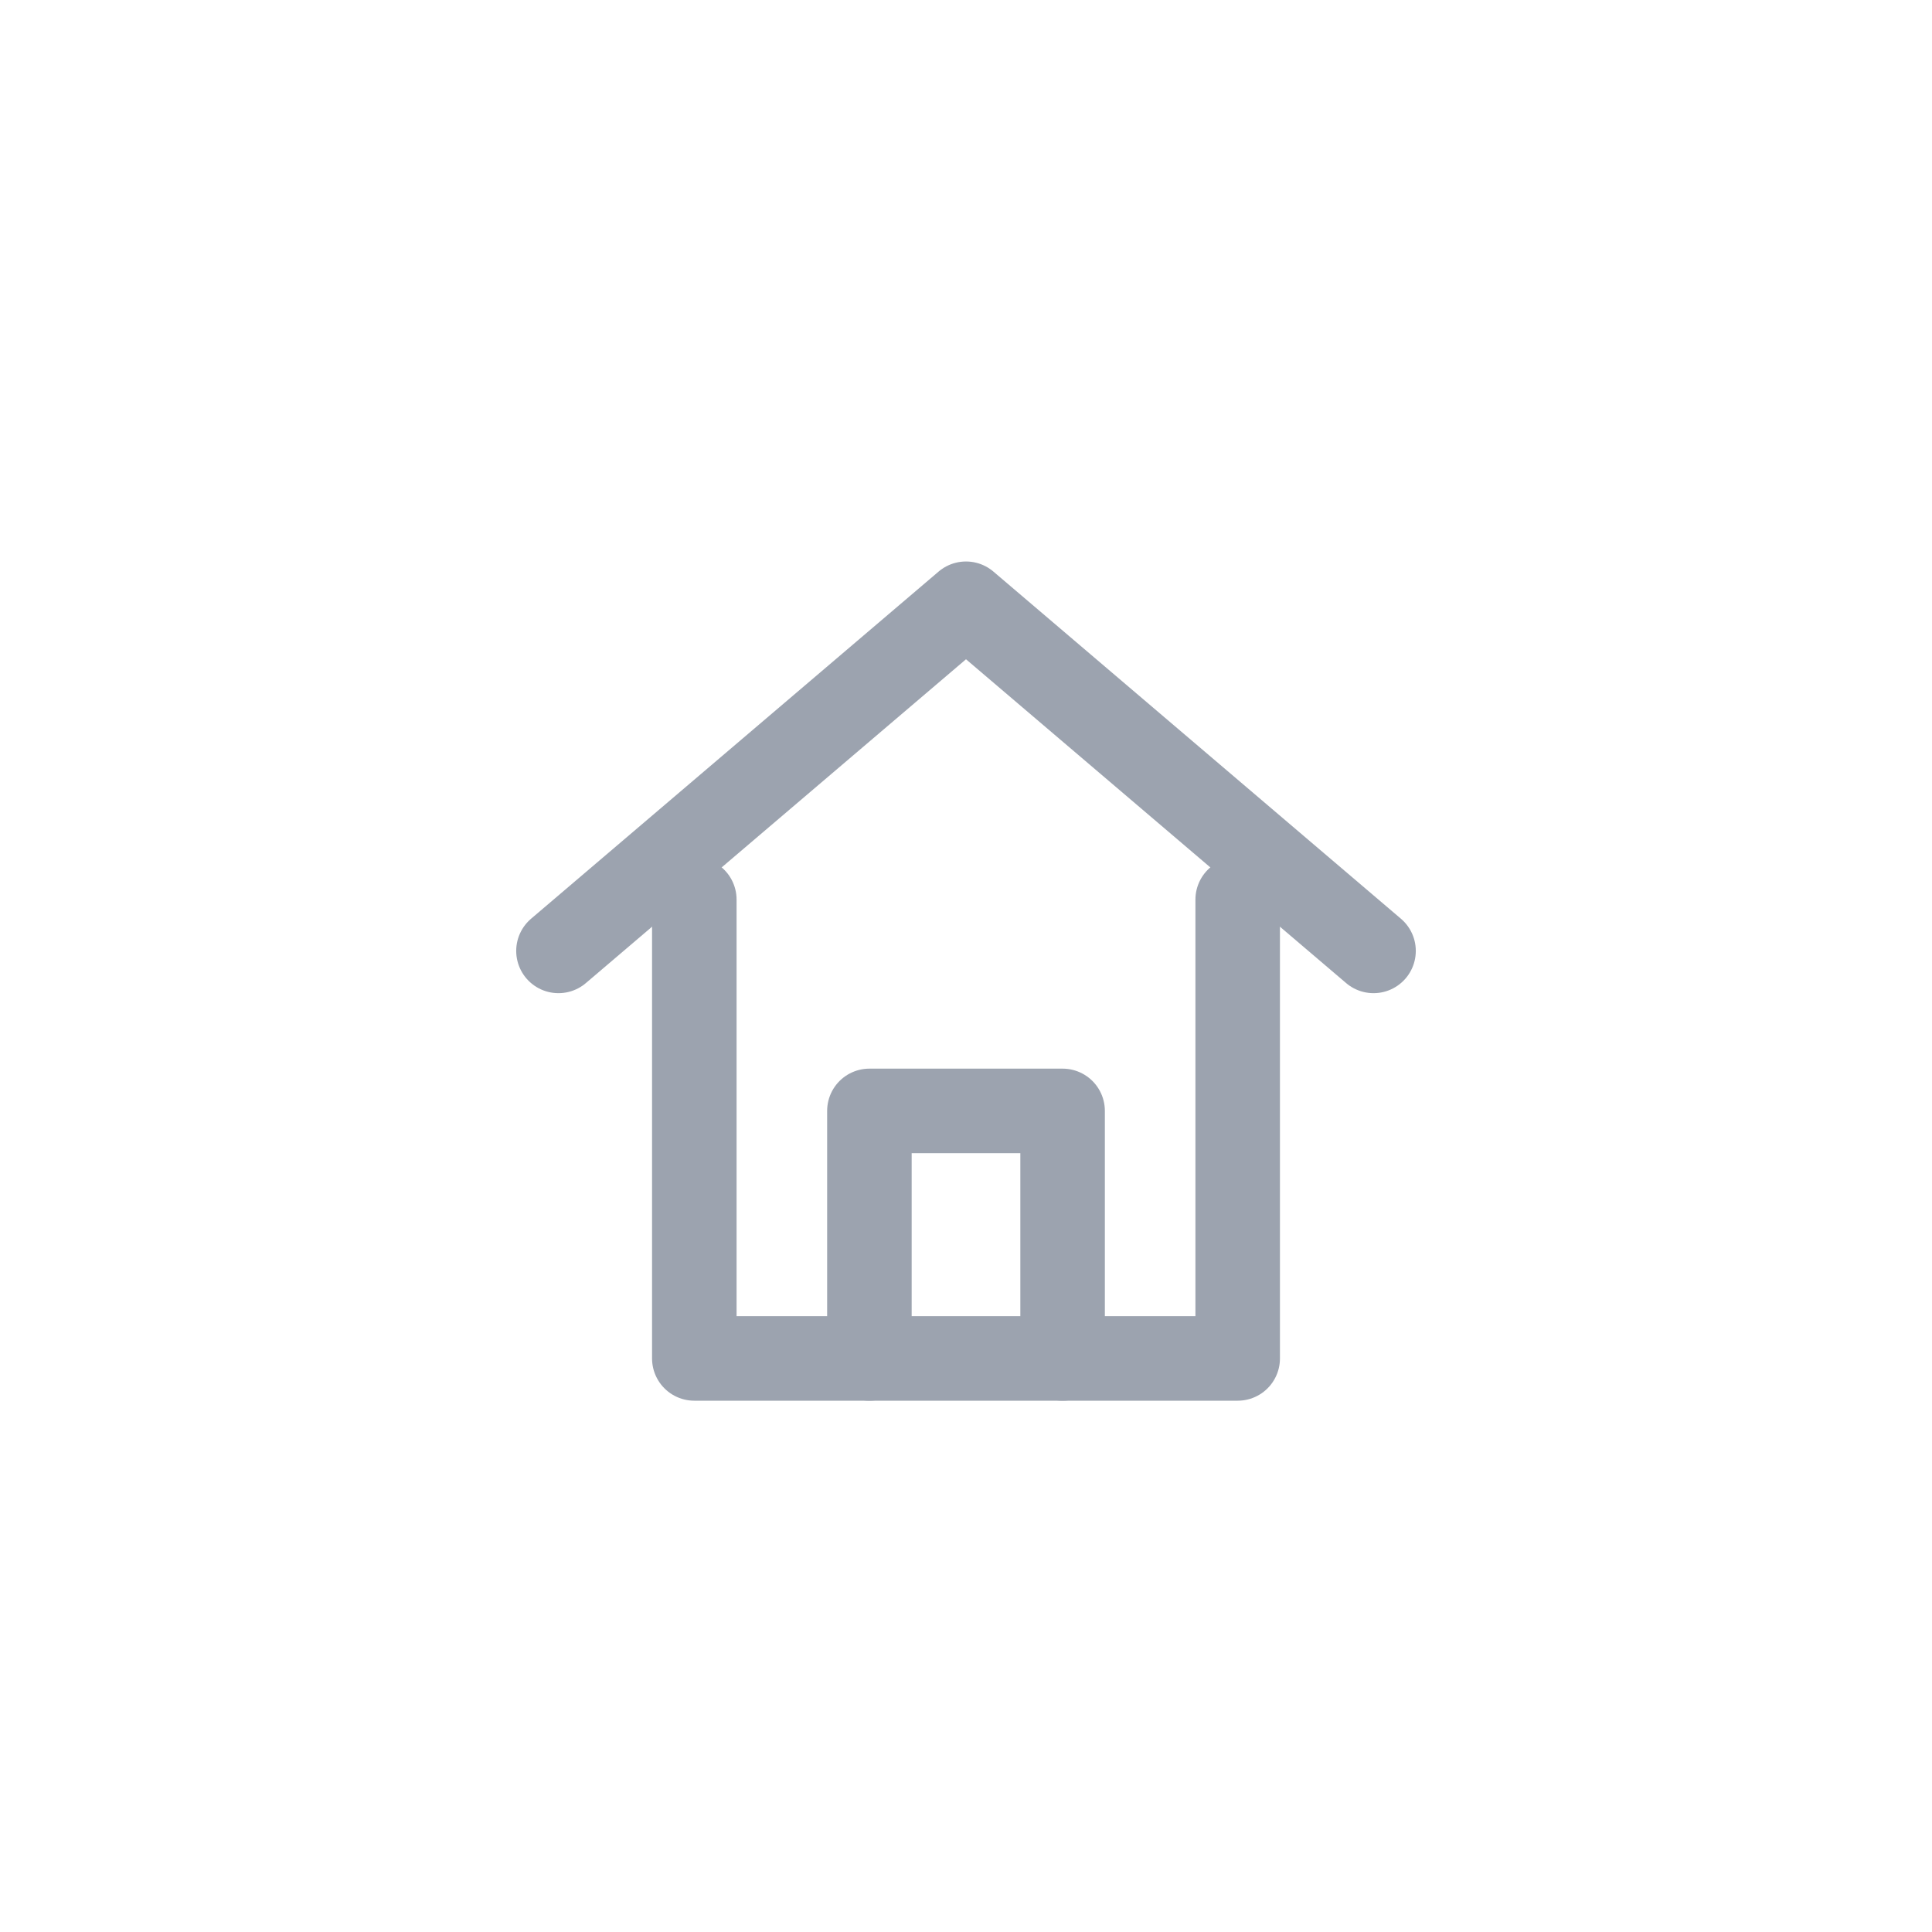
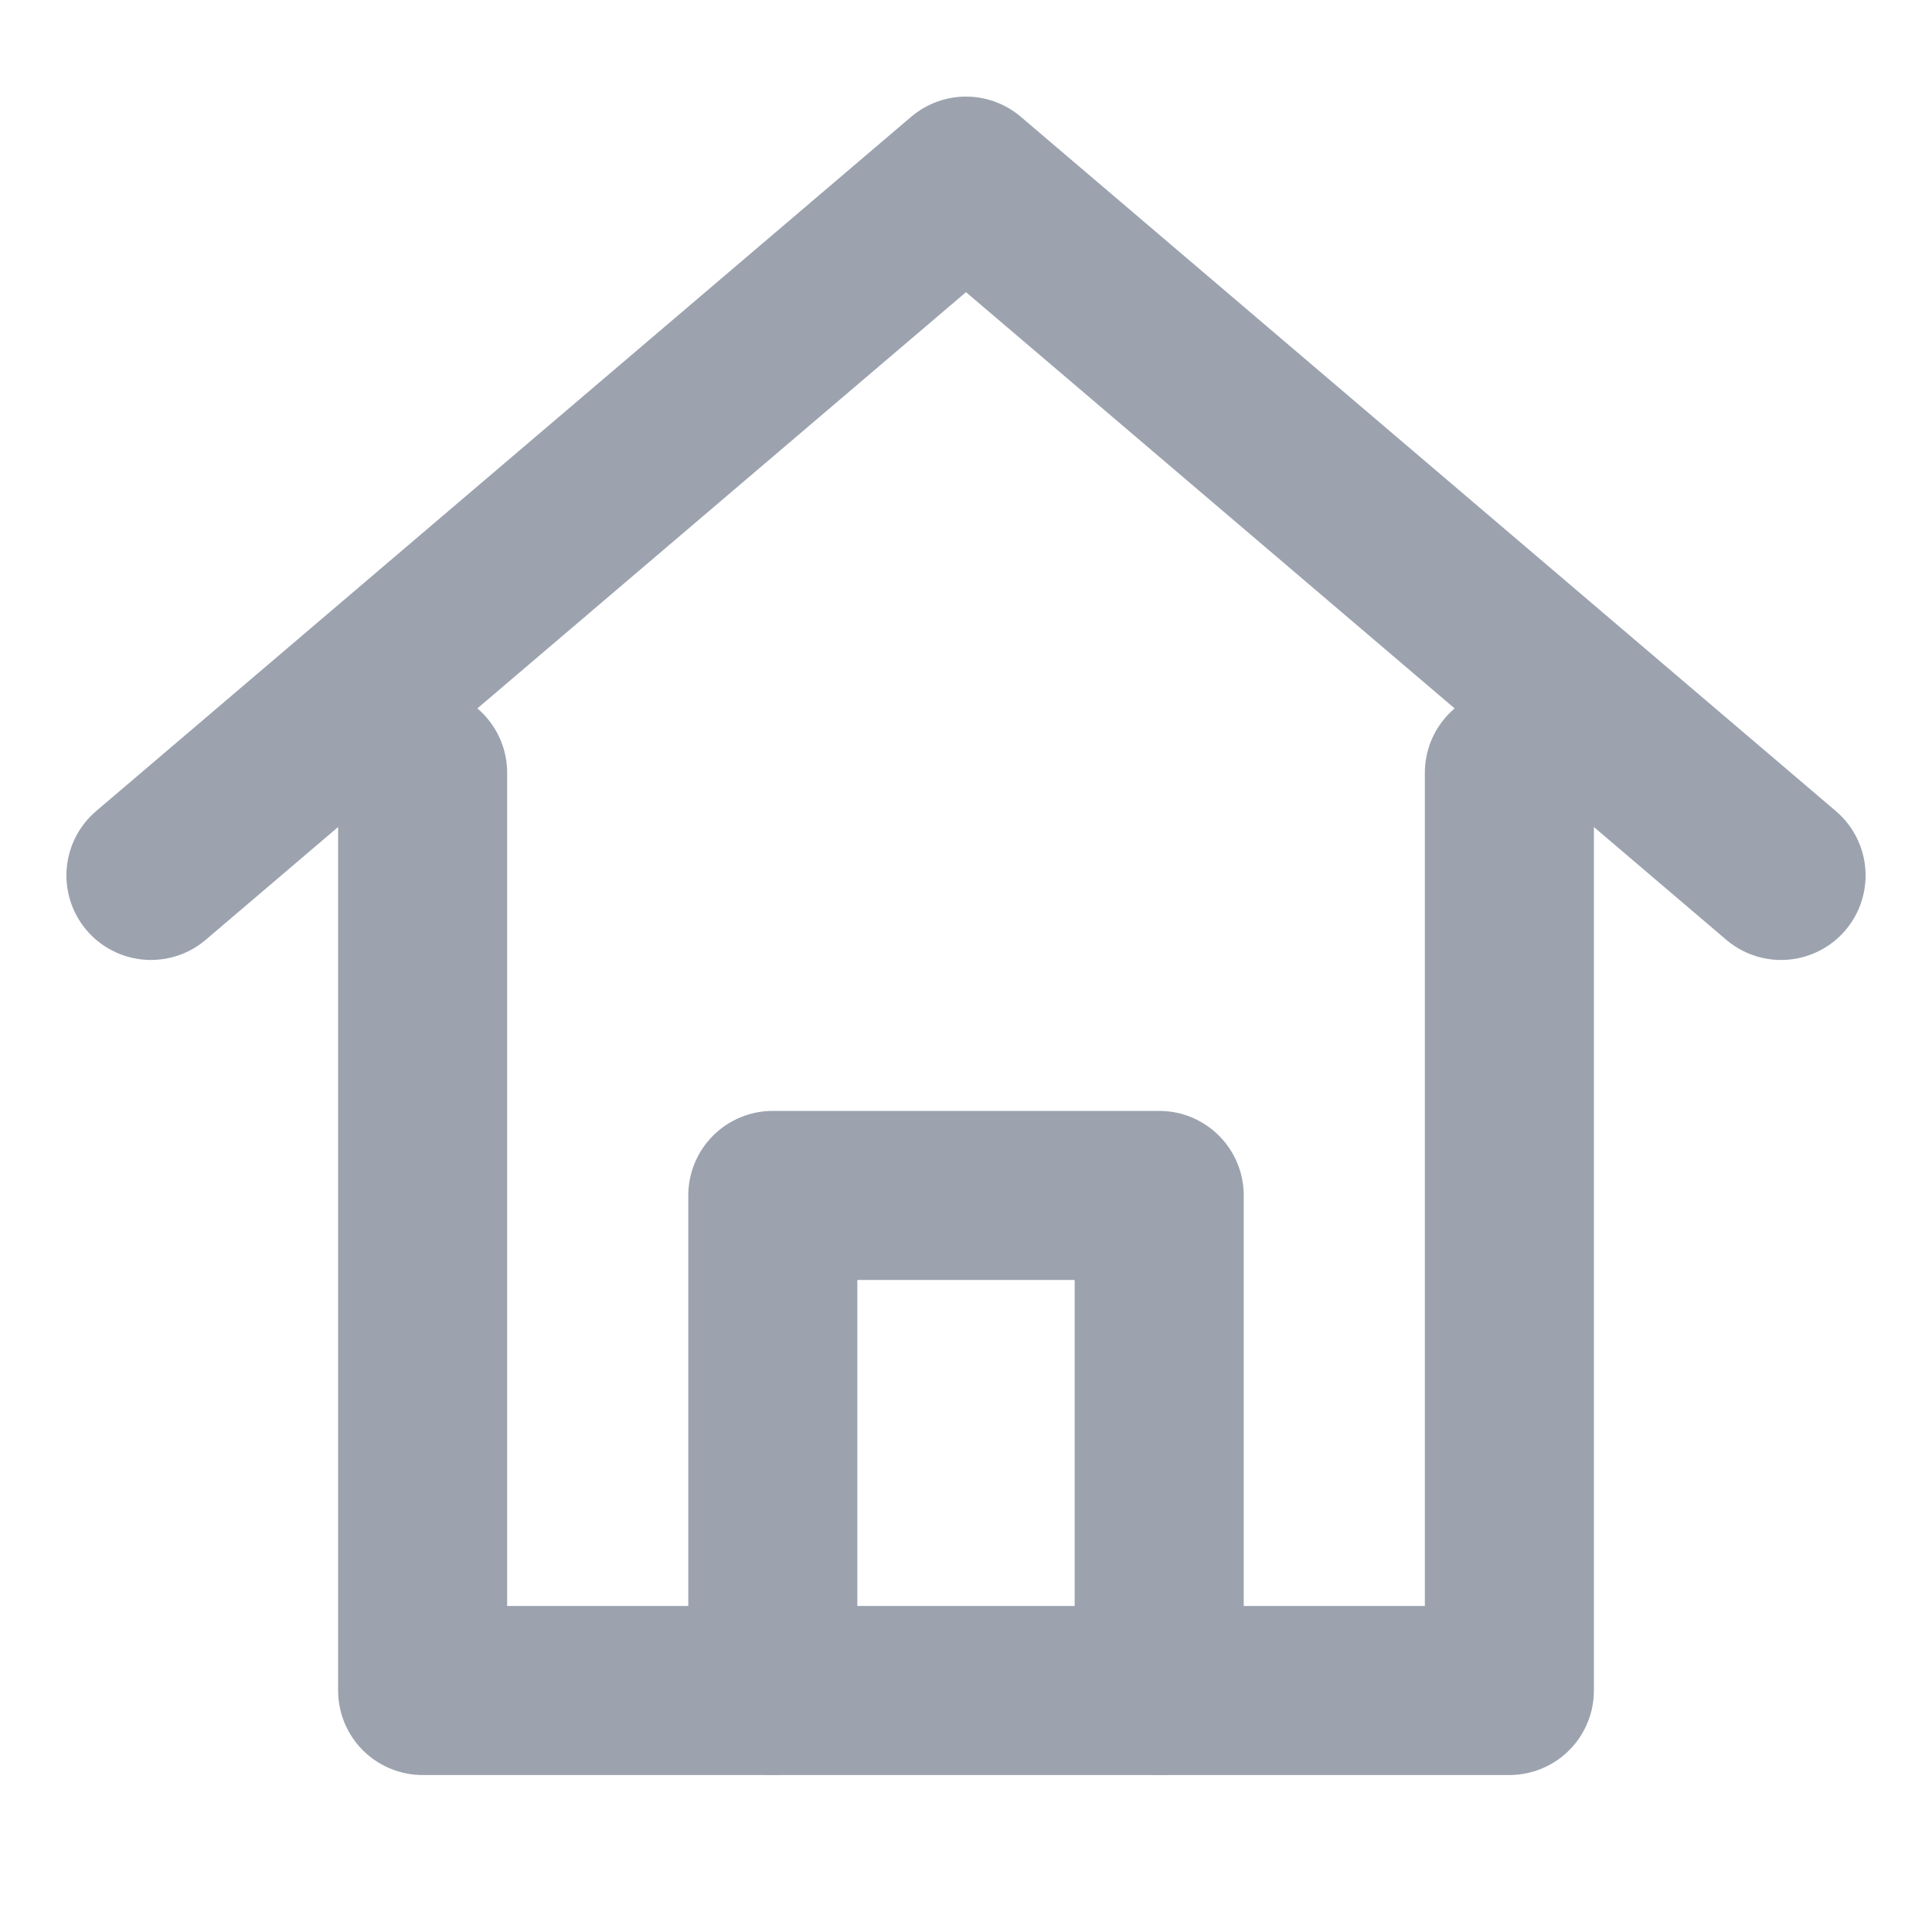
- <svg xmlns="http://www.w3.org/2000/svg" width="64" height="64" viewBox="0 0 64 64" fill="none">
+ <svg xmlns="http://www.w3.org/2000/svg" width="64" height="64" viewBox="16 18 32 30" fill="none">
  <path d="M18.5 31.5L32 20L45.5 31.5" stroke="#9CA3AF" stroke-width="2.8" stroke-linecap="round" stroke-linejoin="round" />
  <path d="M23 29.8V45H41V29.8" stroke="#9CA3AF" stroke-width="2.8" stroke-linecap="round" stroke-linejoin="round" />
  <path d="M28.8 45V36.8H35.2V45" stroke="#9CA3AF" stroke-width="2.8" stroke-linecap="round" stroke-linejoin="round" />
</svg>
